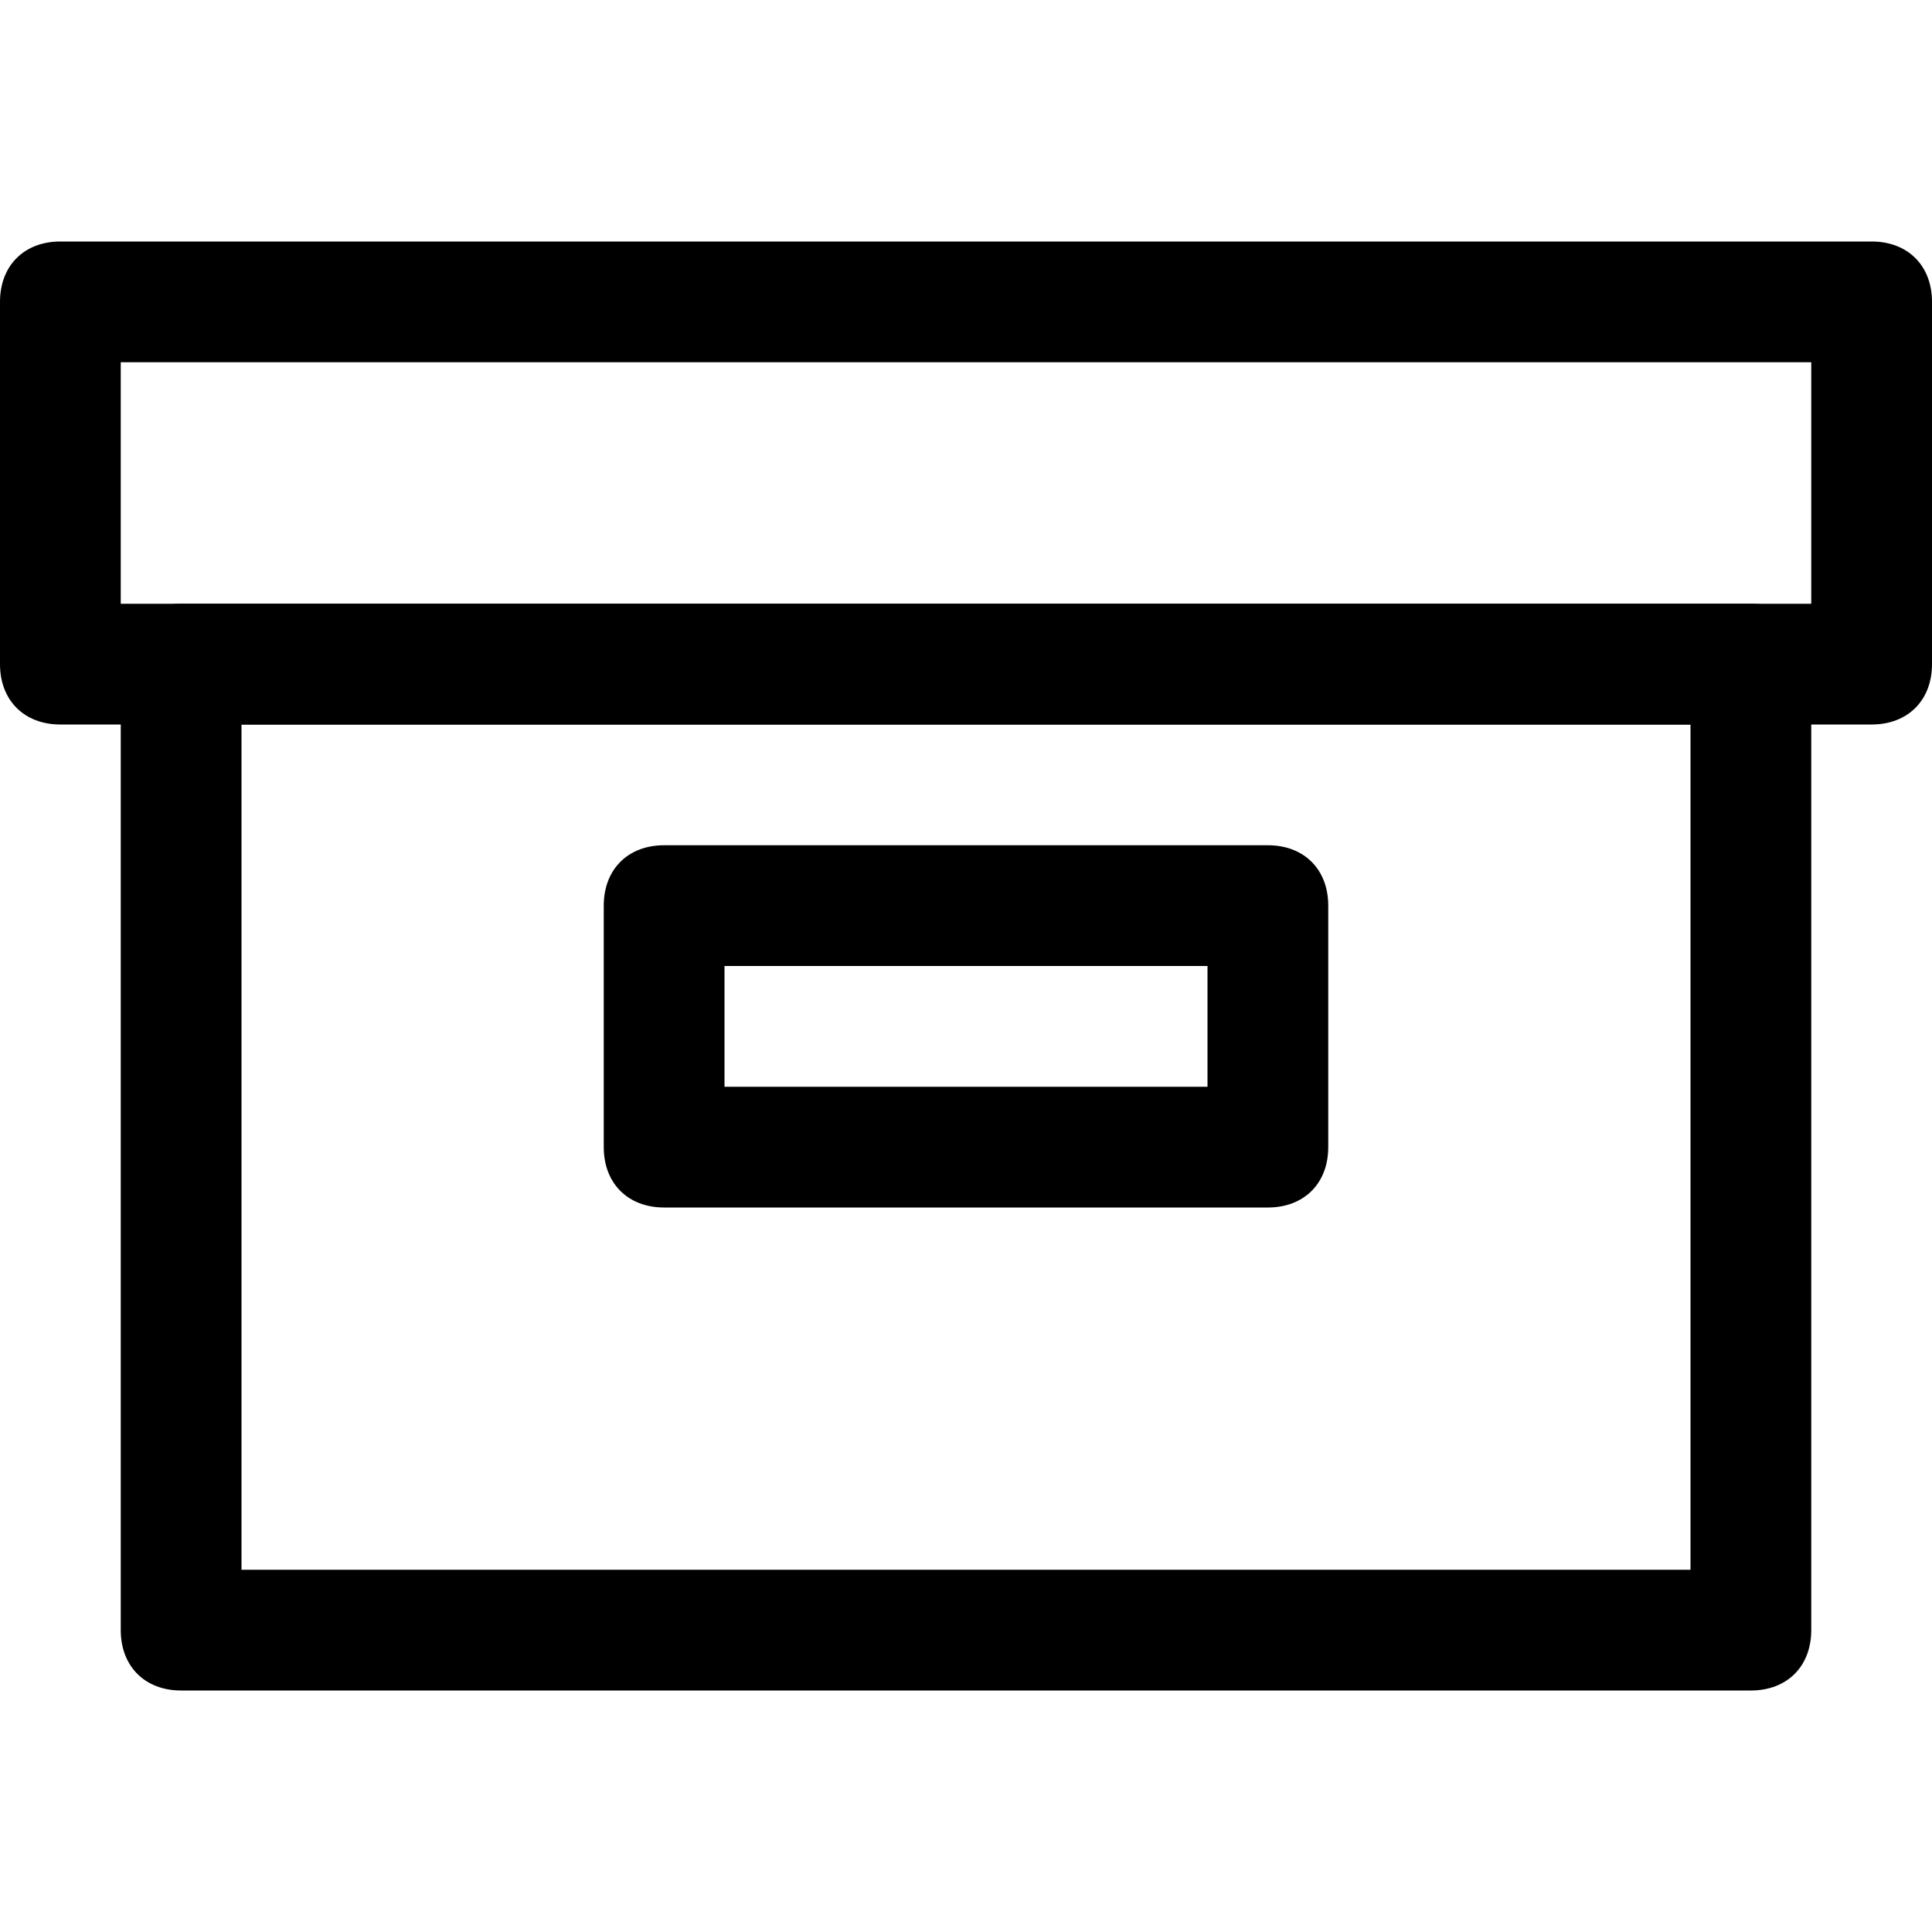
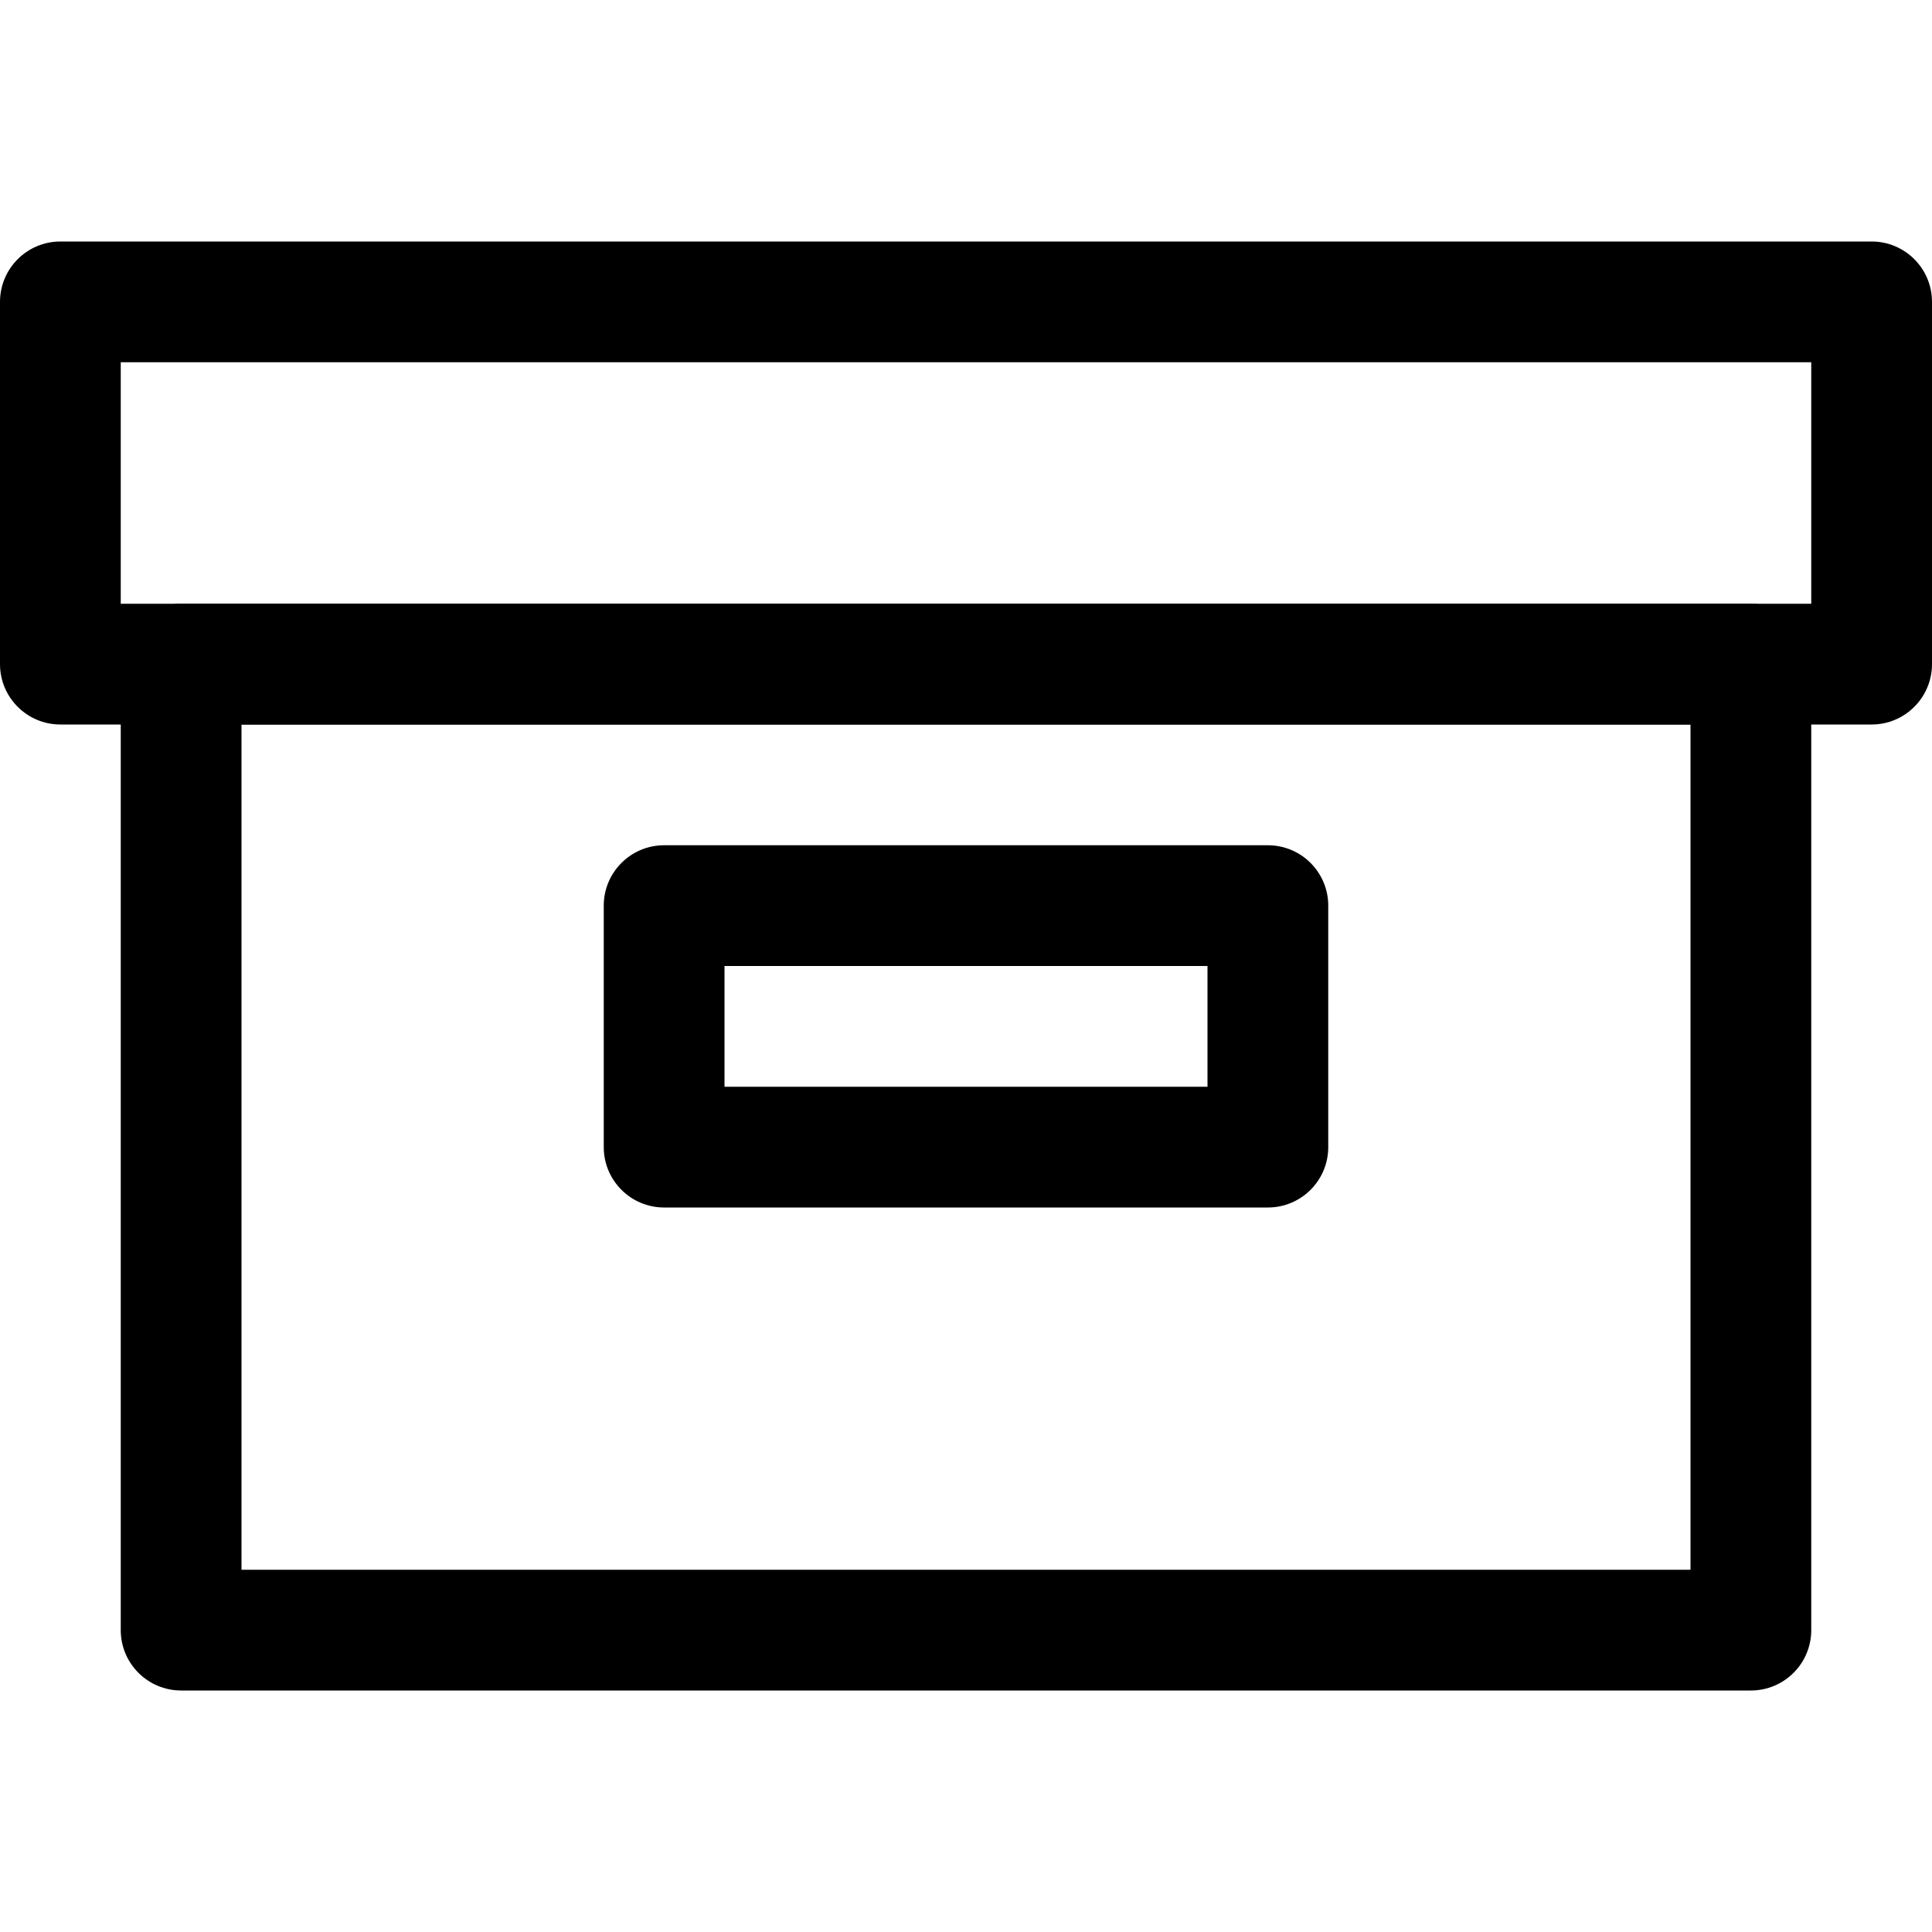
<svg xmlns="http://www.w3.org/2000/svg" version="1.1" baseProfile="tiny" id="Layer_1" x="0px" y="0px" viewBox="0 0 16 16" xml:space="preserve">
-   <path d="M15.5,6h-15C0.2,6,0,5.8,0,5.5v-3C0,2.2,0.2,2,0.5,2h15C15.8,2,16,2.2,16,2.5v3C16,5.8,15.8,6,15.5,6z M1,5h14V3H1V5z" />
-   <path d="M14.5,14h-13C1.2,14,1,13.8,1,13.5v-8C1,5.2,1.2,5,1.5,5h13C14.8,5,15,5.2,15,5.5v8C15,13.8,14.8,14,14.5,14z M2,13h12V6H2  V13z" />
-   <path d="M10.5,10h-5C5.2,10,5,9.8,5,9.5v-2C5,7.2,5.2,7,5.5,7h5C10.8,7,11,7.2,11,7.5v2C11,9.8,10.8,10,10.5,10z M6,9h4V8H6V9z" />
+   <path d="M15.5,6h-15C0.224,6,0,5.776,0,5.5v-3C0,2.224,0.224,2,0.5,2h15C15.776,2,16,2.224,16,2.5v3C16,5.776,15.776,6,15.5,6z M1,5  h14V3H1V5z" />
+   <path d="M14.5,14h-13C1.224,14,1,13.776,1,13.5v-8C1,5.224,1.224,5,1.5,5h13C14.776,5,15,5.224,15,5.5v8  C15,13.776,14.776,14,14.5,14z M2,13h12V6H2V13z" />
+   <path d="M10.5,10h-5C5.224,10,5,9.776,5,9.5v-2C5,7.224,5.224,7,5.5,7h5C10.776,7,11,7.224,11,7.5v2C11,9.776,10.776,10,10.5,10z   M6,9h4V8H6V9z" />
</svg>
